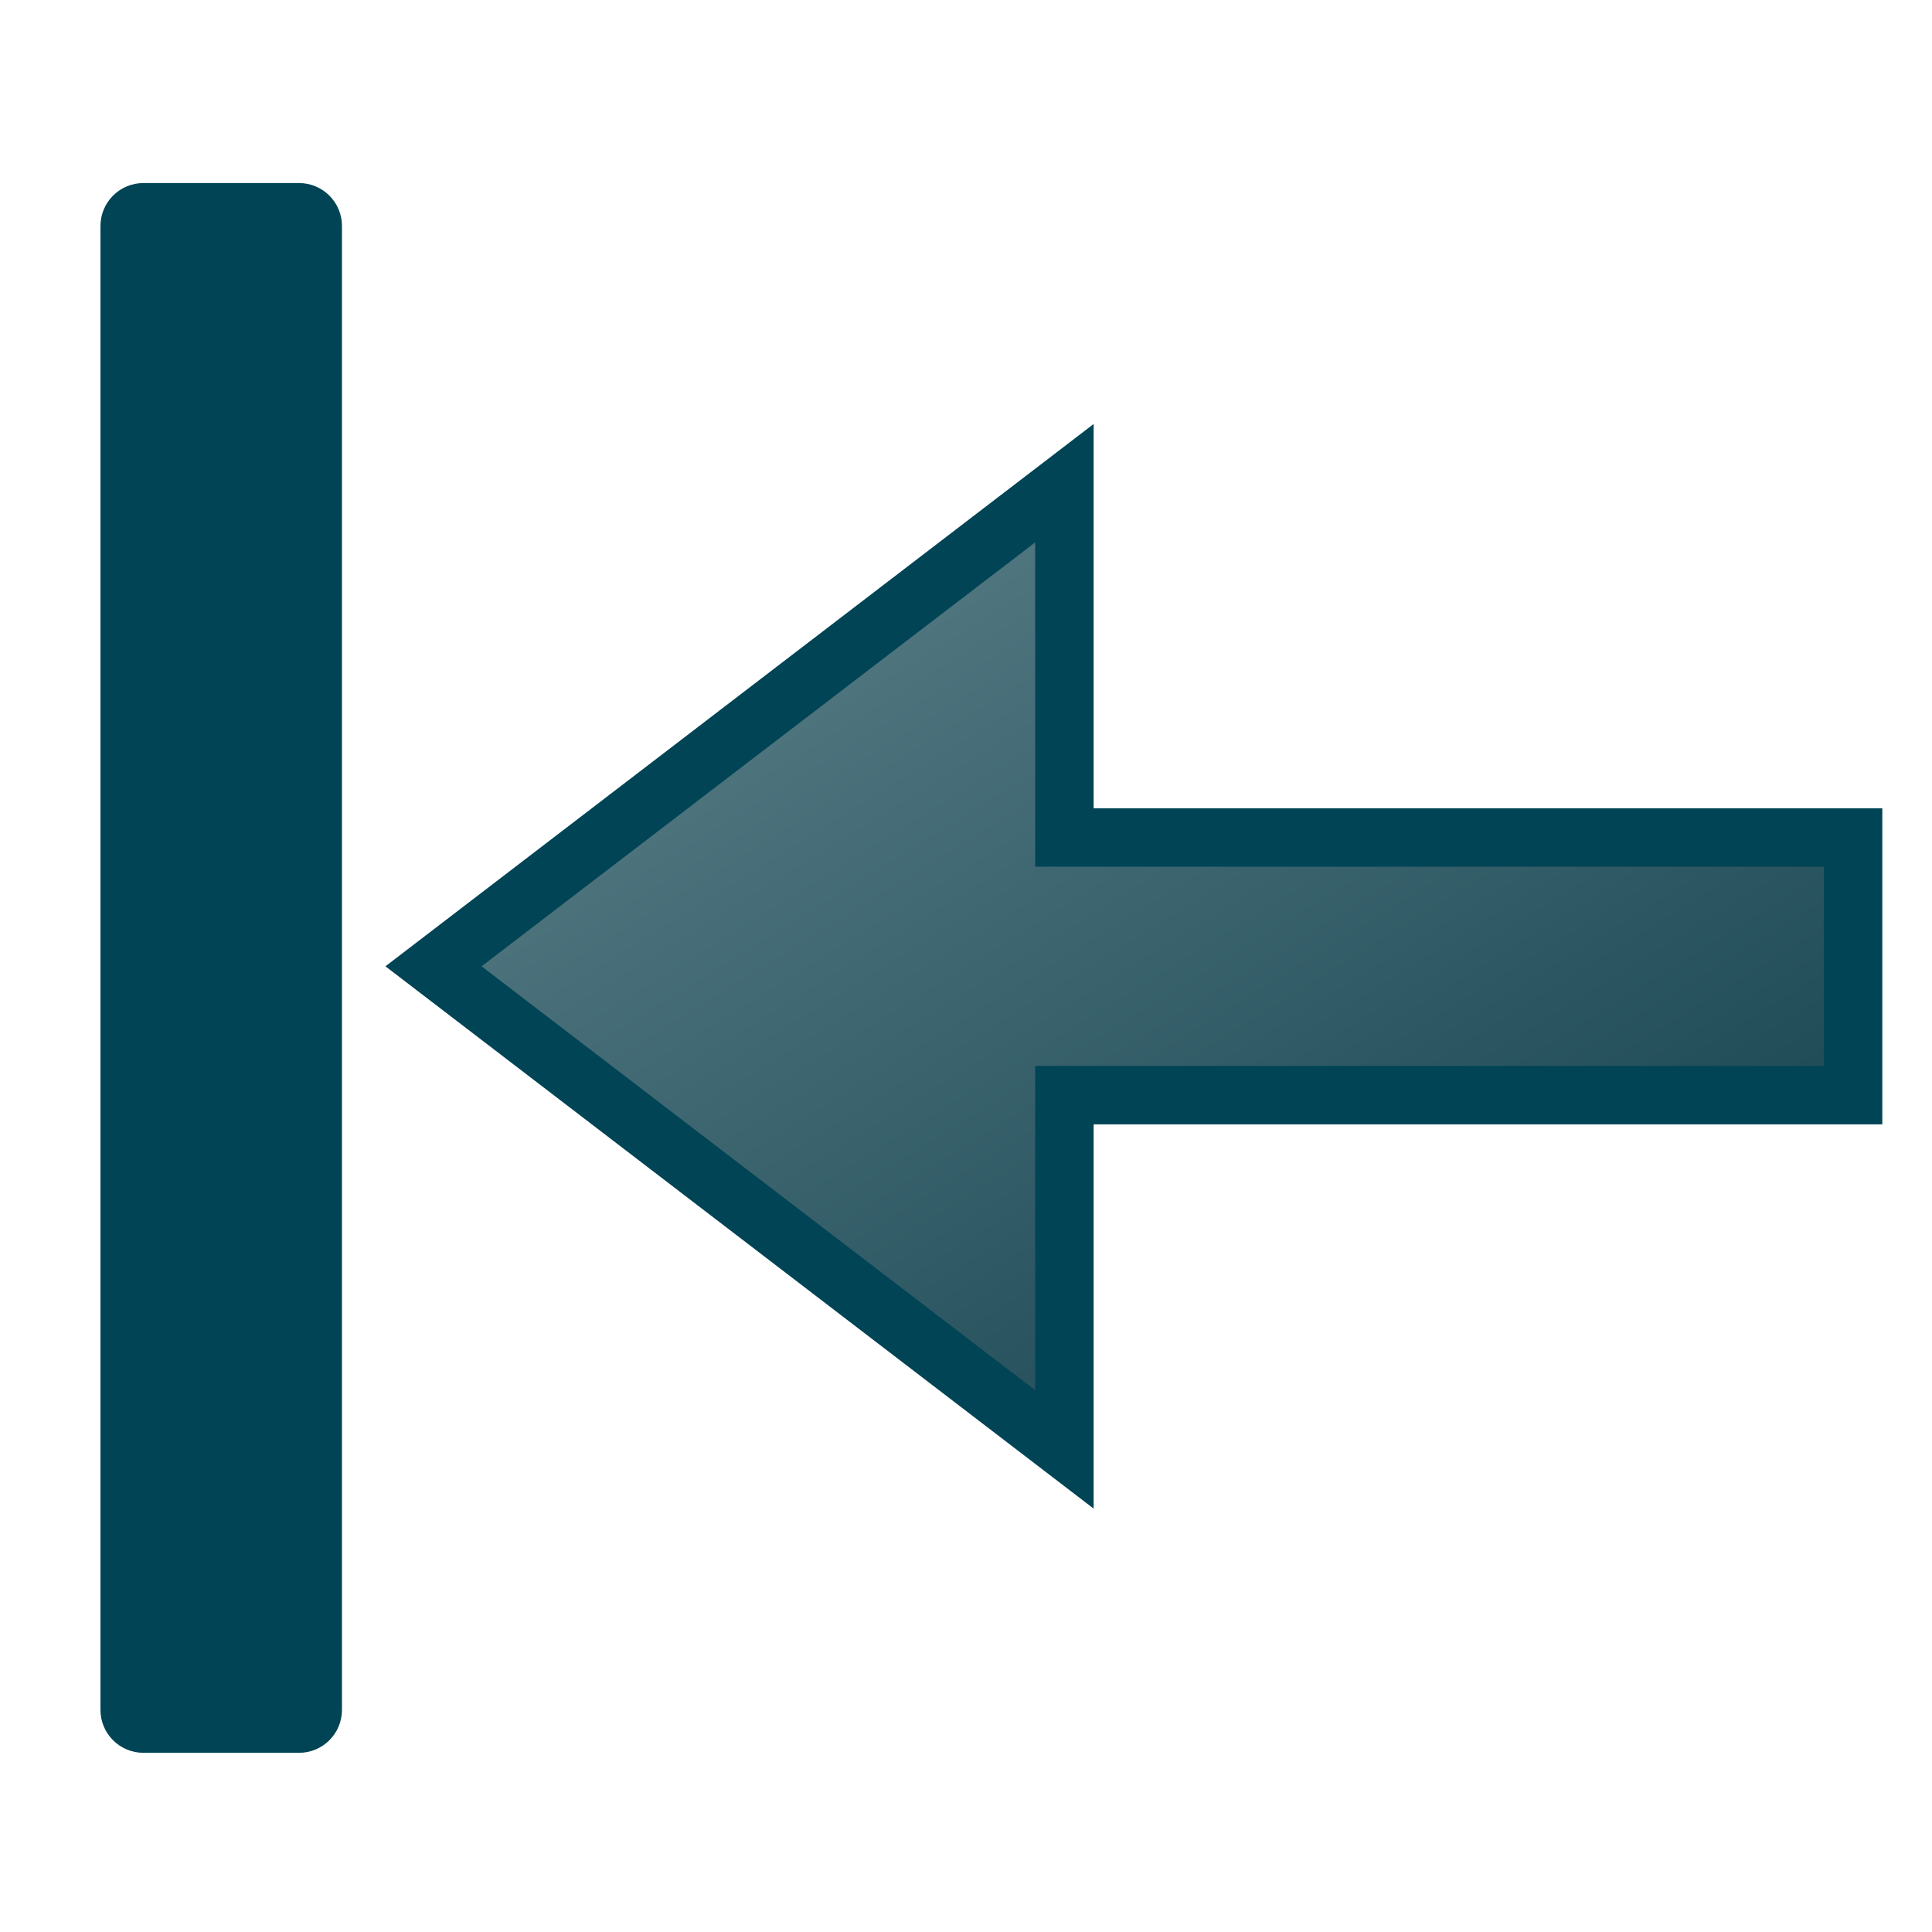
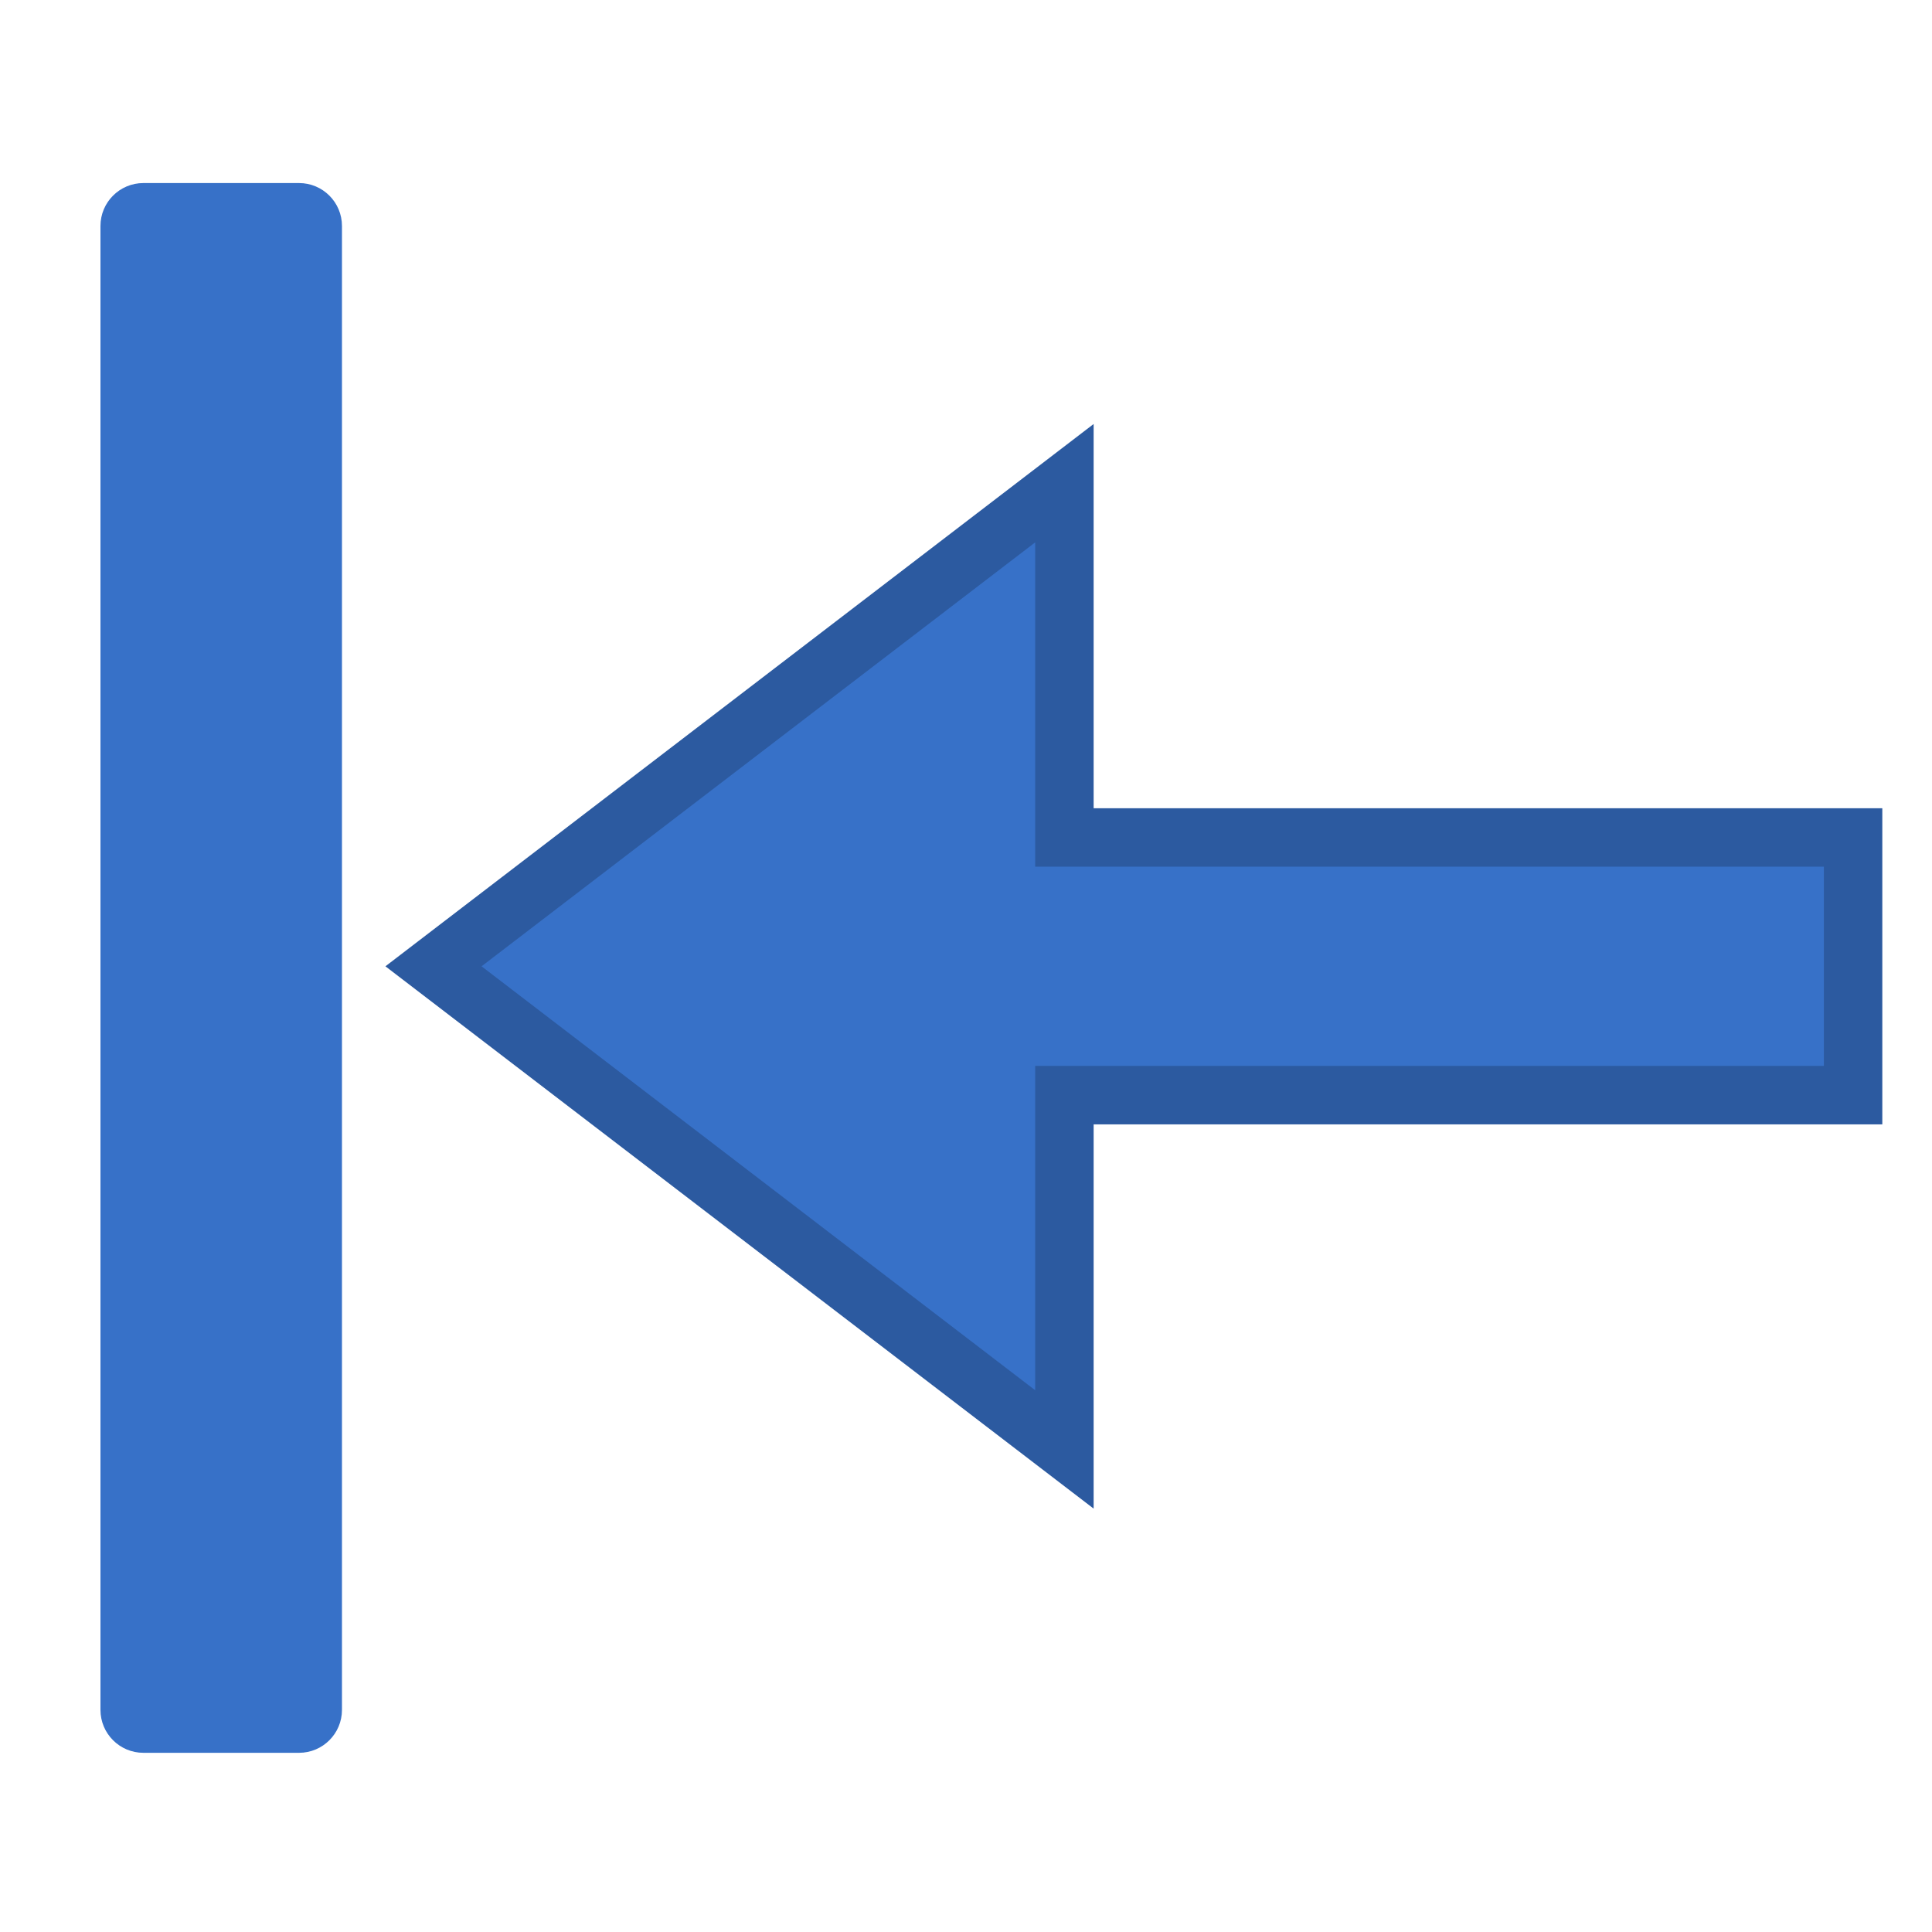
- <svg xmlns="http://www.w3.org/2000/svg" xmlns:xlink="http://www.w3.org/1999/xlink" width="32" height="32" id="svg2" version="1.1">
+ <svg xmlns="http://www.w3.org/2000/svg" width="32" height="32" id="svg2" version="1.1">
  <defs id="defs4">
    <linearGradient id="linearGradient3612">
      <stop style="stop-color:#616161;stop-opacity:1;" offset="0" id="stop3614" />
      <stop style="stop-color:#383838;stop-opacity:1;" offset="1" id="stop3616" />
    </linearGradient>
    <linearGradient id="linearGradient3601">
      <stop style="stop-color:#a2a2a2;stop-opacity:1;" offset="0" id="stop3603" />
      <stop style="stop-color:#343434;stop-opacity:1;" offset="1" id="stop3605" />
    </linearGradient>
-     <linearGradient xlink:href="#linearGradient3601-1" id="linearGradient3607-9" x1="4.595" y1="3.92" x2="28.084" y2="27.644" gradientUnits="userSpaceOnUse" gradientTransform="matrix(0,-0.533497,-0.8708373,0,32.43433,24.5411)" />
    <linearGradient id="linearGradient3601-1">
      <stop style="stop-color:#164450;stop-opacity:1" offset="0" id="stop3603-2" />
      <stop style="stop-color:#5c8089;stop-opacity:1" offset="1" id="stop3605-7" />
    </linearGradient>
  </defs>
  <g id="layer3" style="display:inline" />
  <g id="layer1">
-     <path style="display:inline;fill:url(#linearGradient3607-9);fill-opacity:1;stroke:#004455;stroke-width:0.968px;stroke-linecap:butt;stroke-linejoin:miter;stroke-opacity:1" d="m 30.693,18.139 -13.063,0 0,5.868 -10.45,-8.002 10.45,-8.002 0,5.868 13.063,0 z" id="path2850-0" />
-     <rect style="fill:#004455;fill-opacity:1;stroke:none" id="rect3610-9" width="26" height="4" x="-29.032" y="-5.664" ry="0.711" transform="matrix(0,-1,-1,0,0,0)" />
+     <path style="display:inline;fill:#3771c8;fill-opacity:1;stroke:#2c5aa0;stroke-width:0.968px;stroke-linecap:butt;stroke-linejoin:miter;stroke-opacity:1" d="m 30.693,18.139 -13.063,0 0,5.868 -10.45,-8.002 10.45,-8.002 0,5.868 13.063,0 z" id="path2850-0" />
+     <rect style="fill:#3771c8;fill-opacity:1;stroke:none" id="rect3610-9" width="26" height="4" x="-29.032" y="-5.664" ry="0.711" transform="matrix(0,-1,-1,0,0,0)" />
  </g>
</svg>
